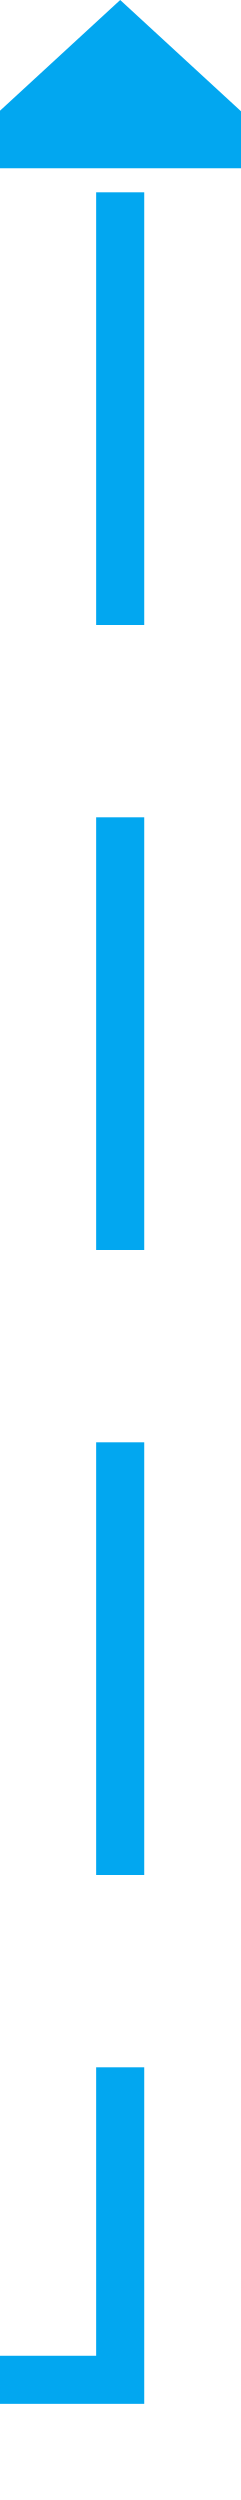
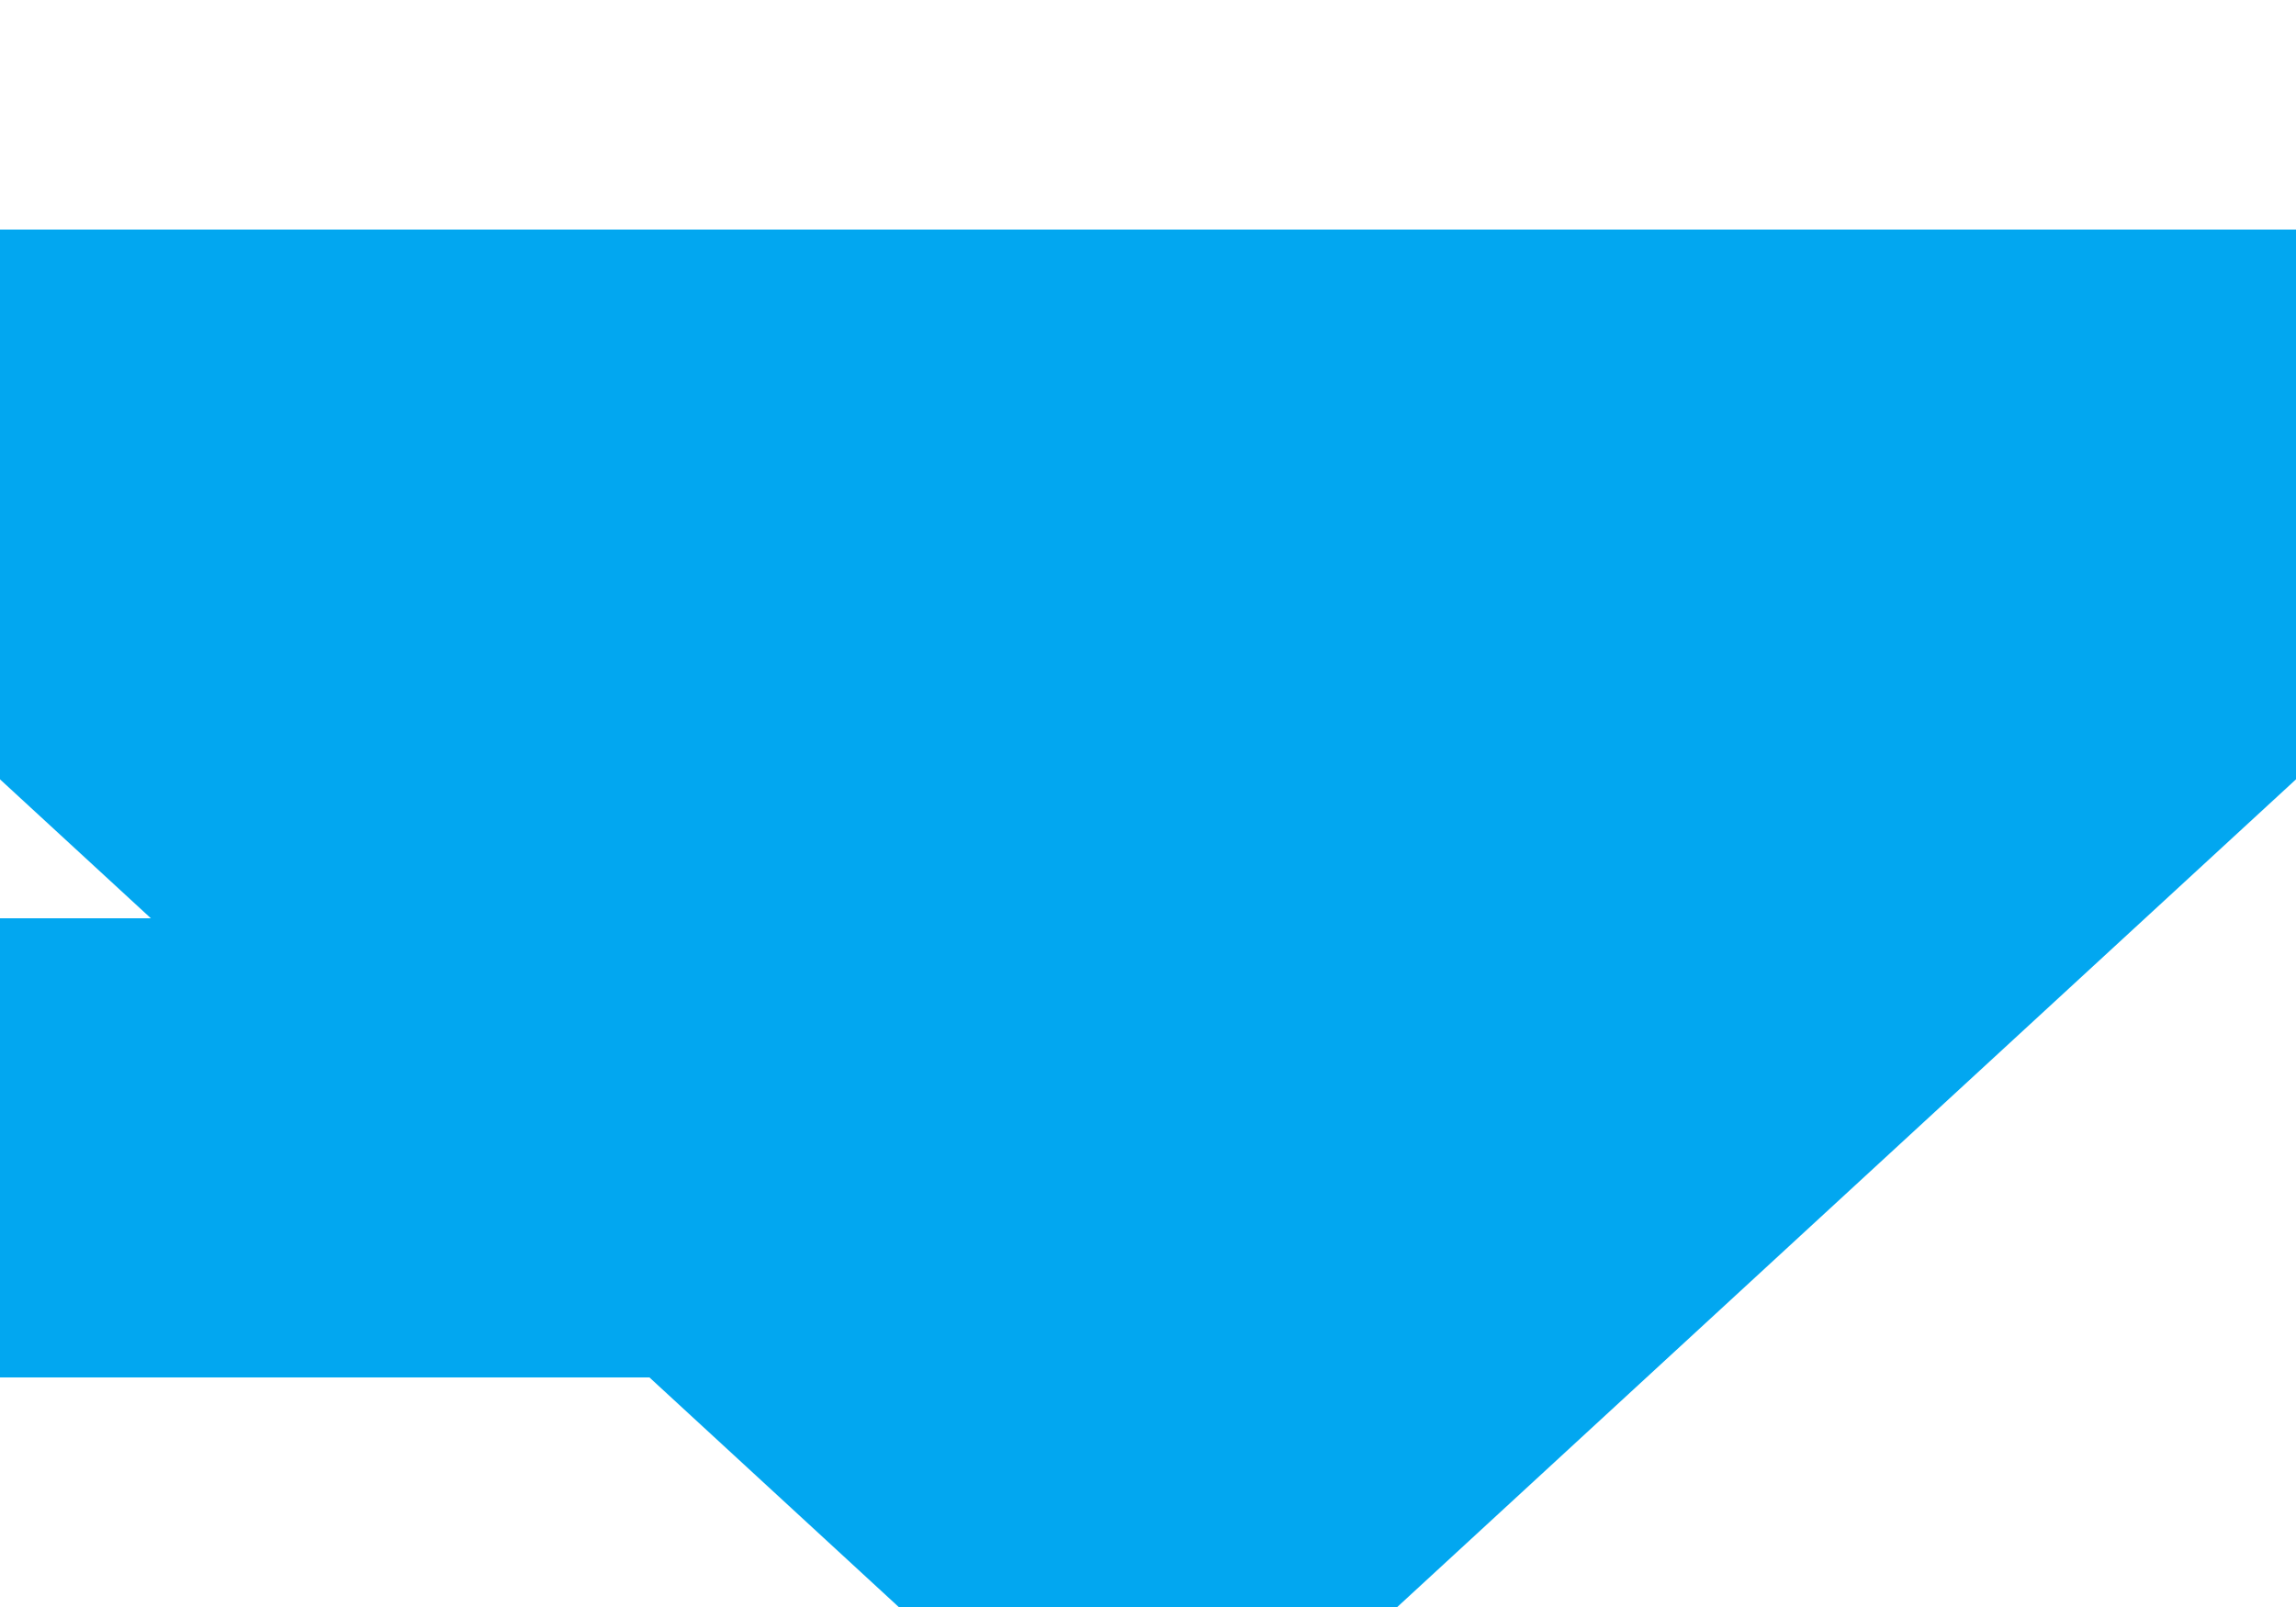
- <svg xmlns="http://www.w3.org/2000/svg" version="1.1" width="10px" height="104px" preserveAspectRatio="xMidYMin meet" viewBox="934 -507  8 104">
-   <path d="M 751 -408  L 938 -408  L 938 -501  " stroke-width="2" stroke-dasharray="18,8" stroke="#02a7f0" fill="none" />
-   <path d="M 945.6 -500  L 938 -507  L 930.4 -500  L 945.6 -500  Z " fill-rule="nonzero" fill="#02a7f0" stroke="none" />
+ <svg xmlns="http://www.w3.org/2000/svg" version="1.1" width="10px" height="7px" preserveAspectRatio="xMinYMid meet" viewBox="933 -659  10 5">
+   <path d="M 751 -655  L 938 -655  " stroke-width="2" stroke-dasharray="18,8" stroke="#02a7f0" fill="none" />
+   <path d="M 930.4 -659  L 938 -652  L 945.6 -659  L 930.4 -659  Z " fill-rule="nonzero" fill="#02a7f0" stroke="none" />
</svg>
